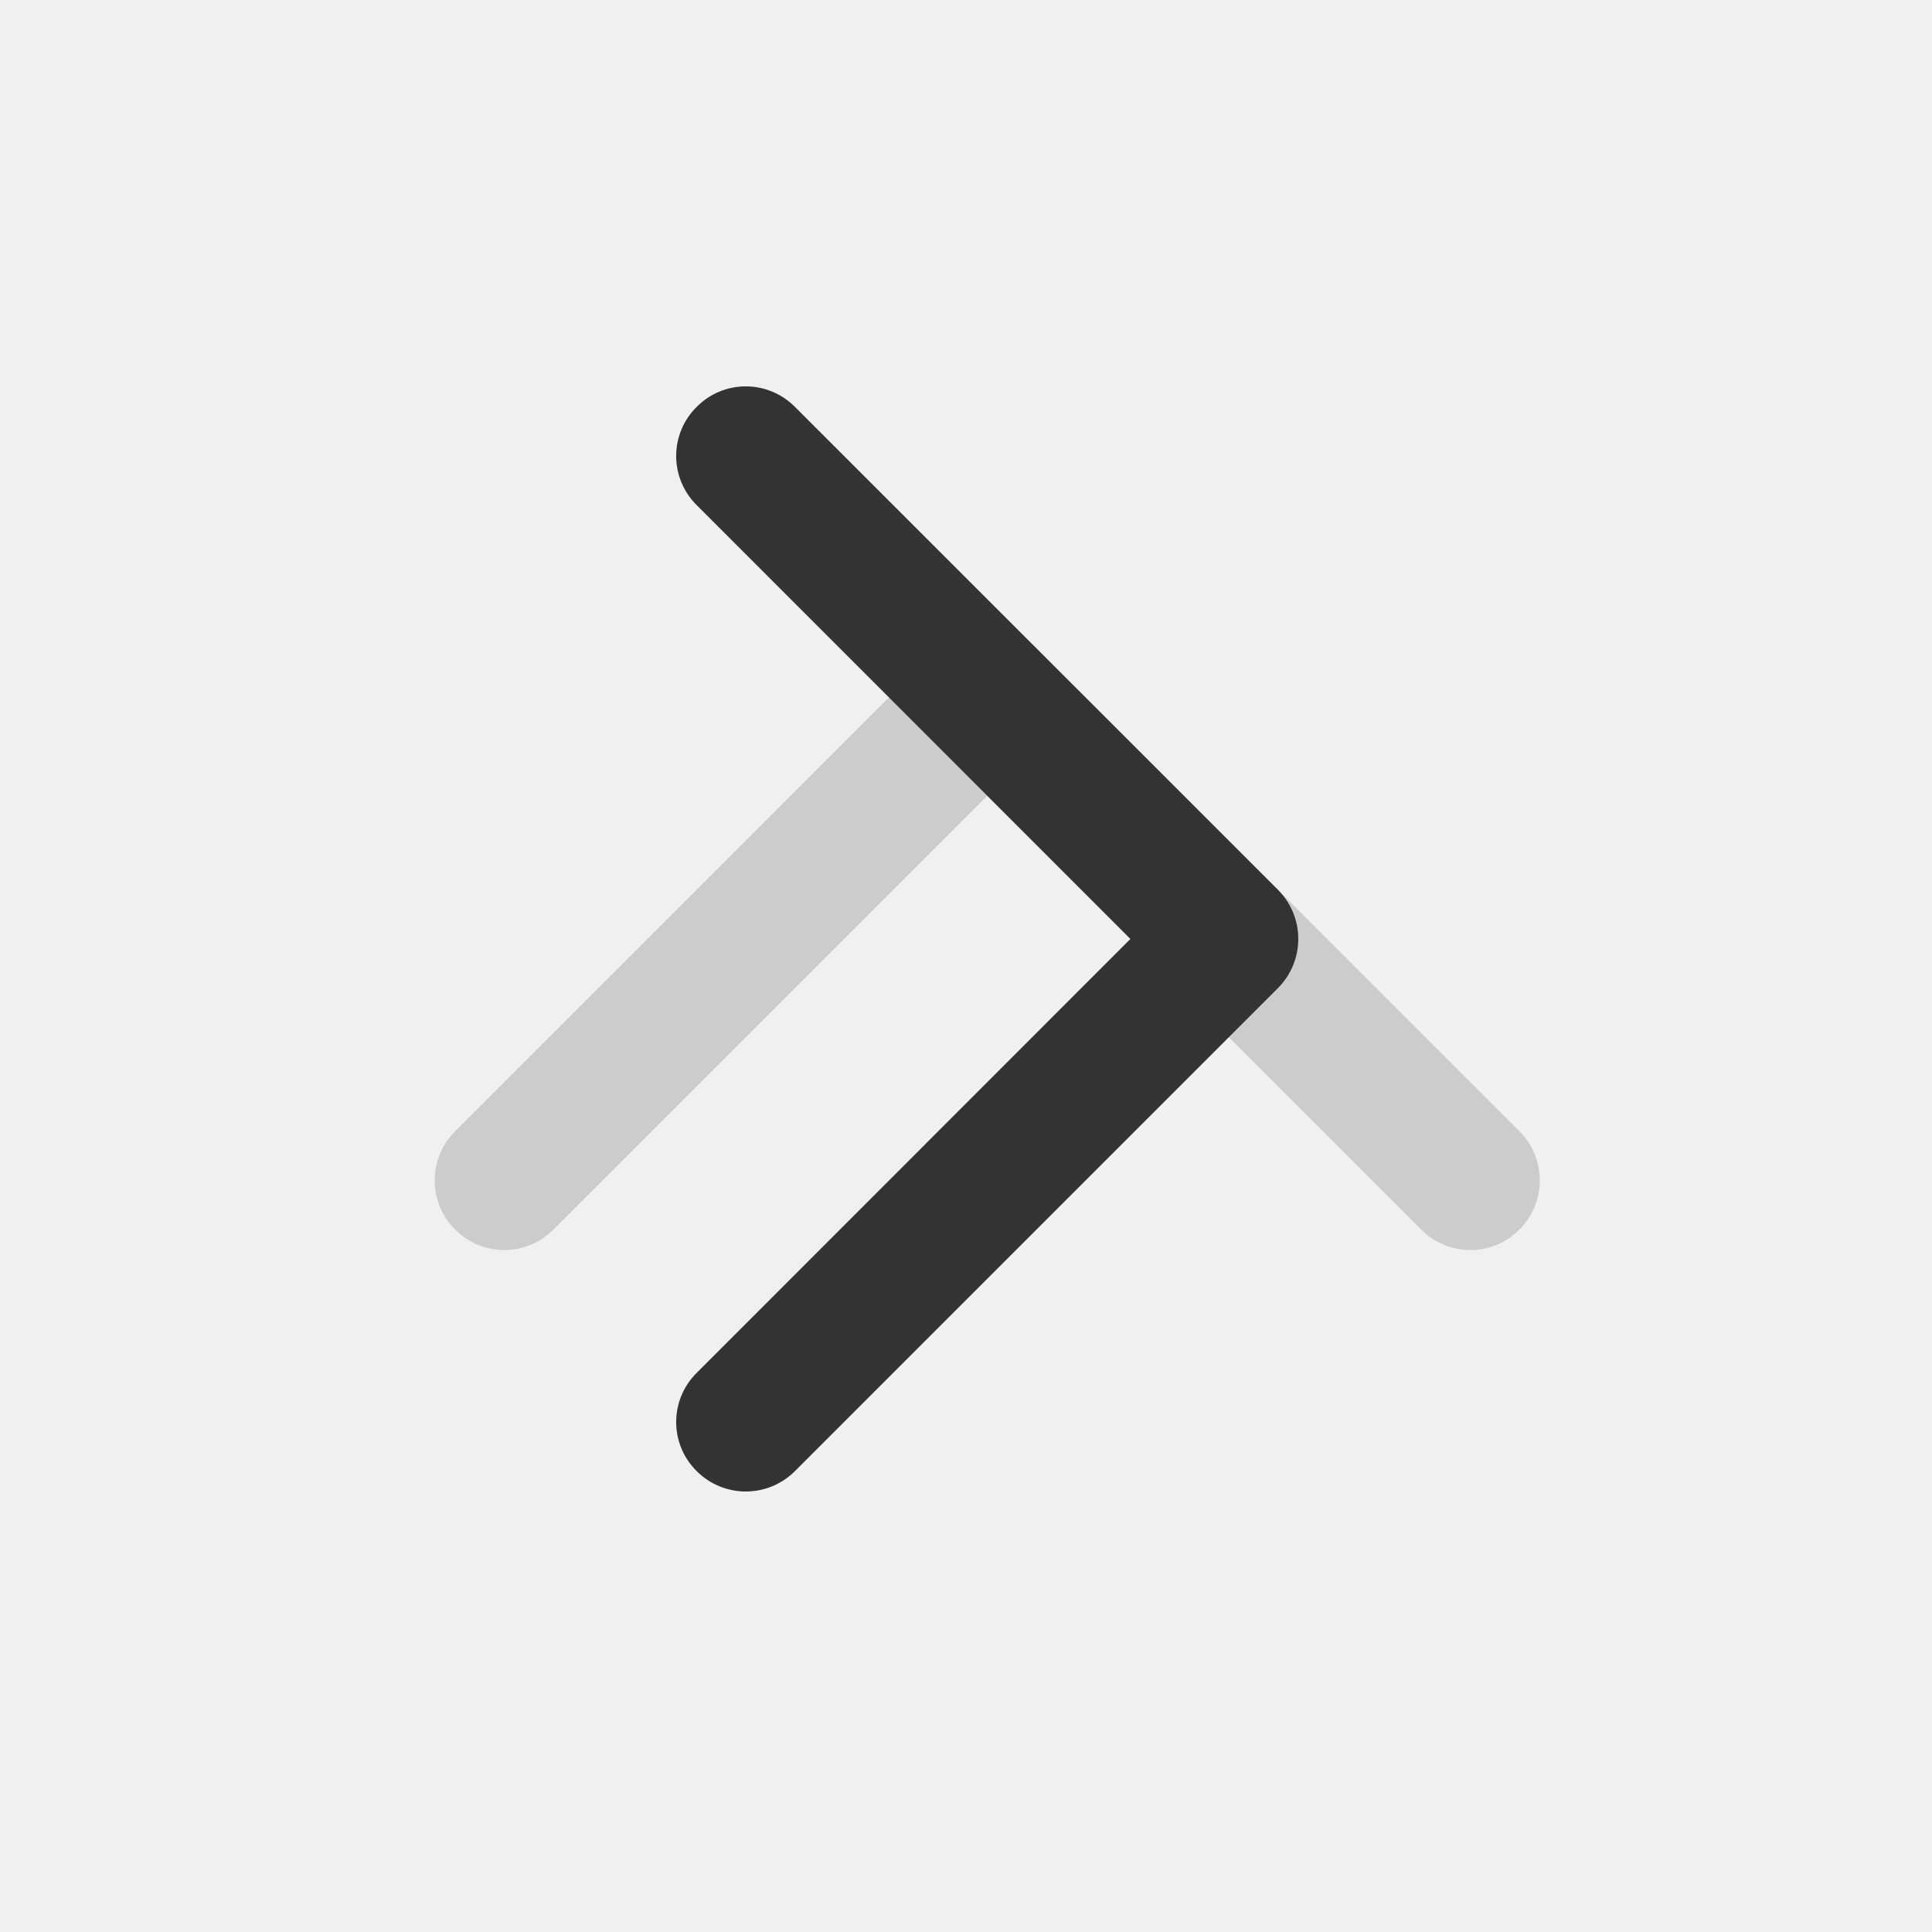
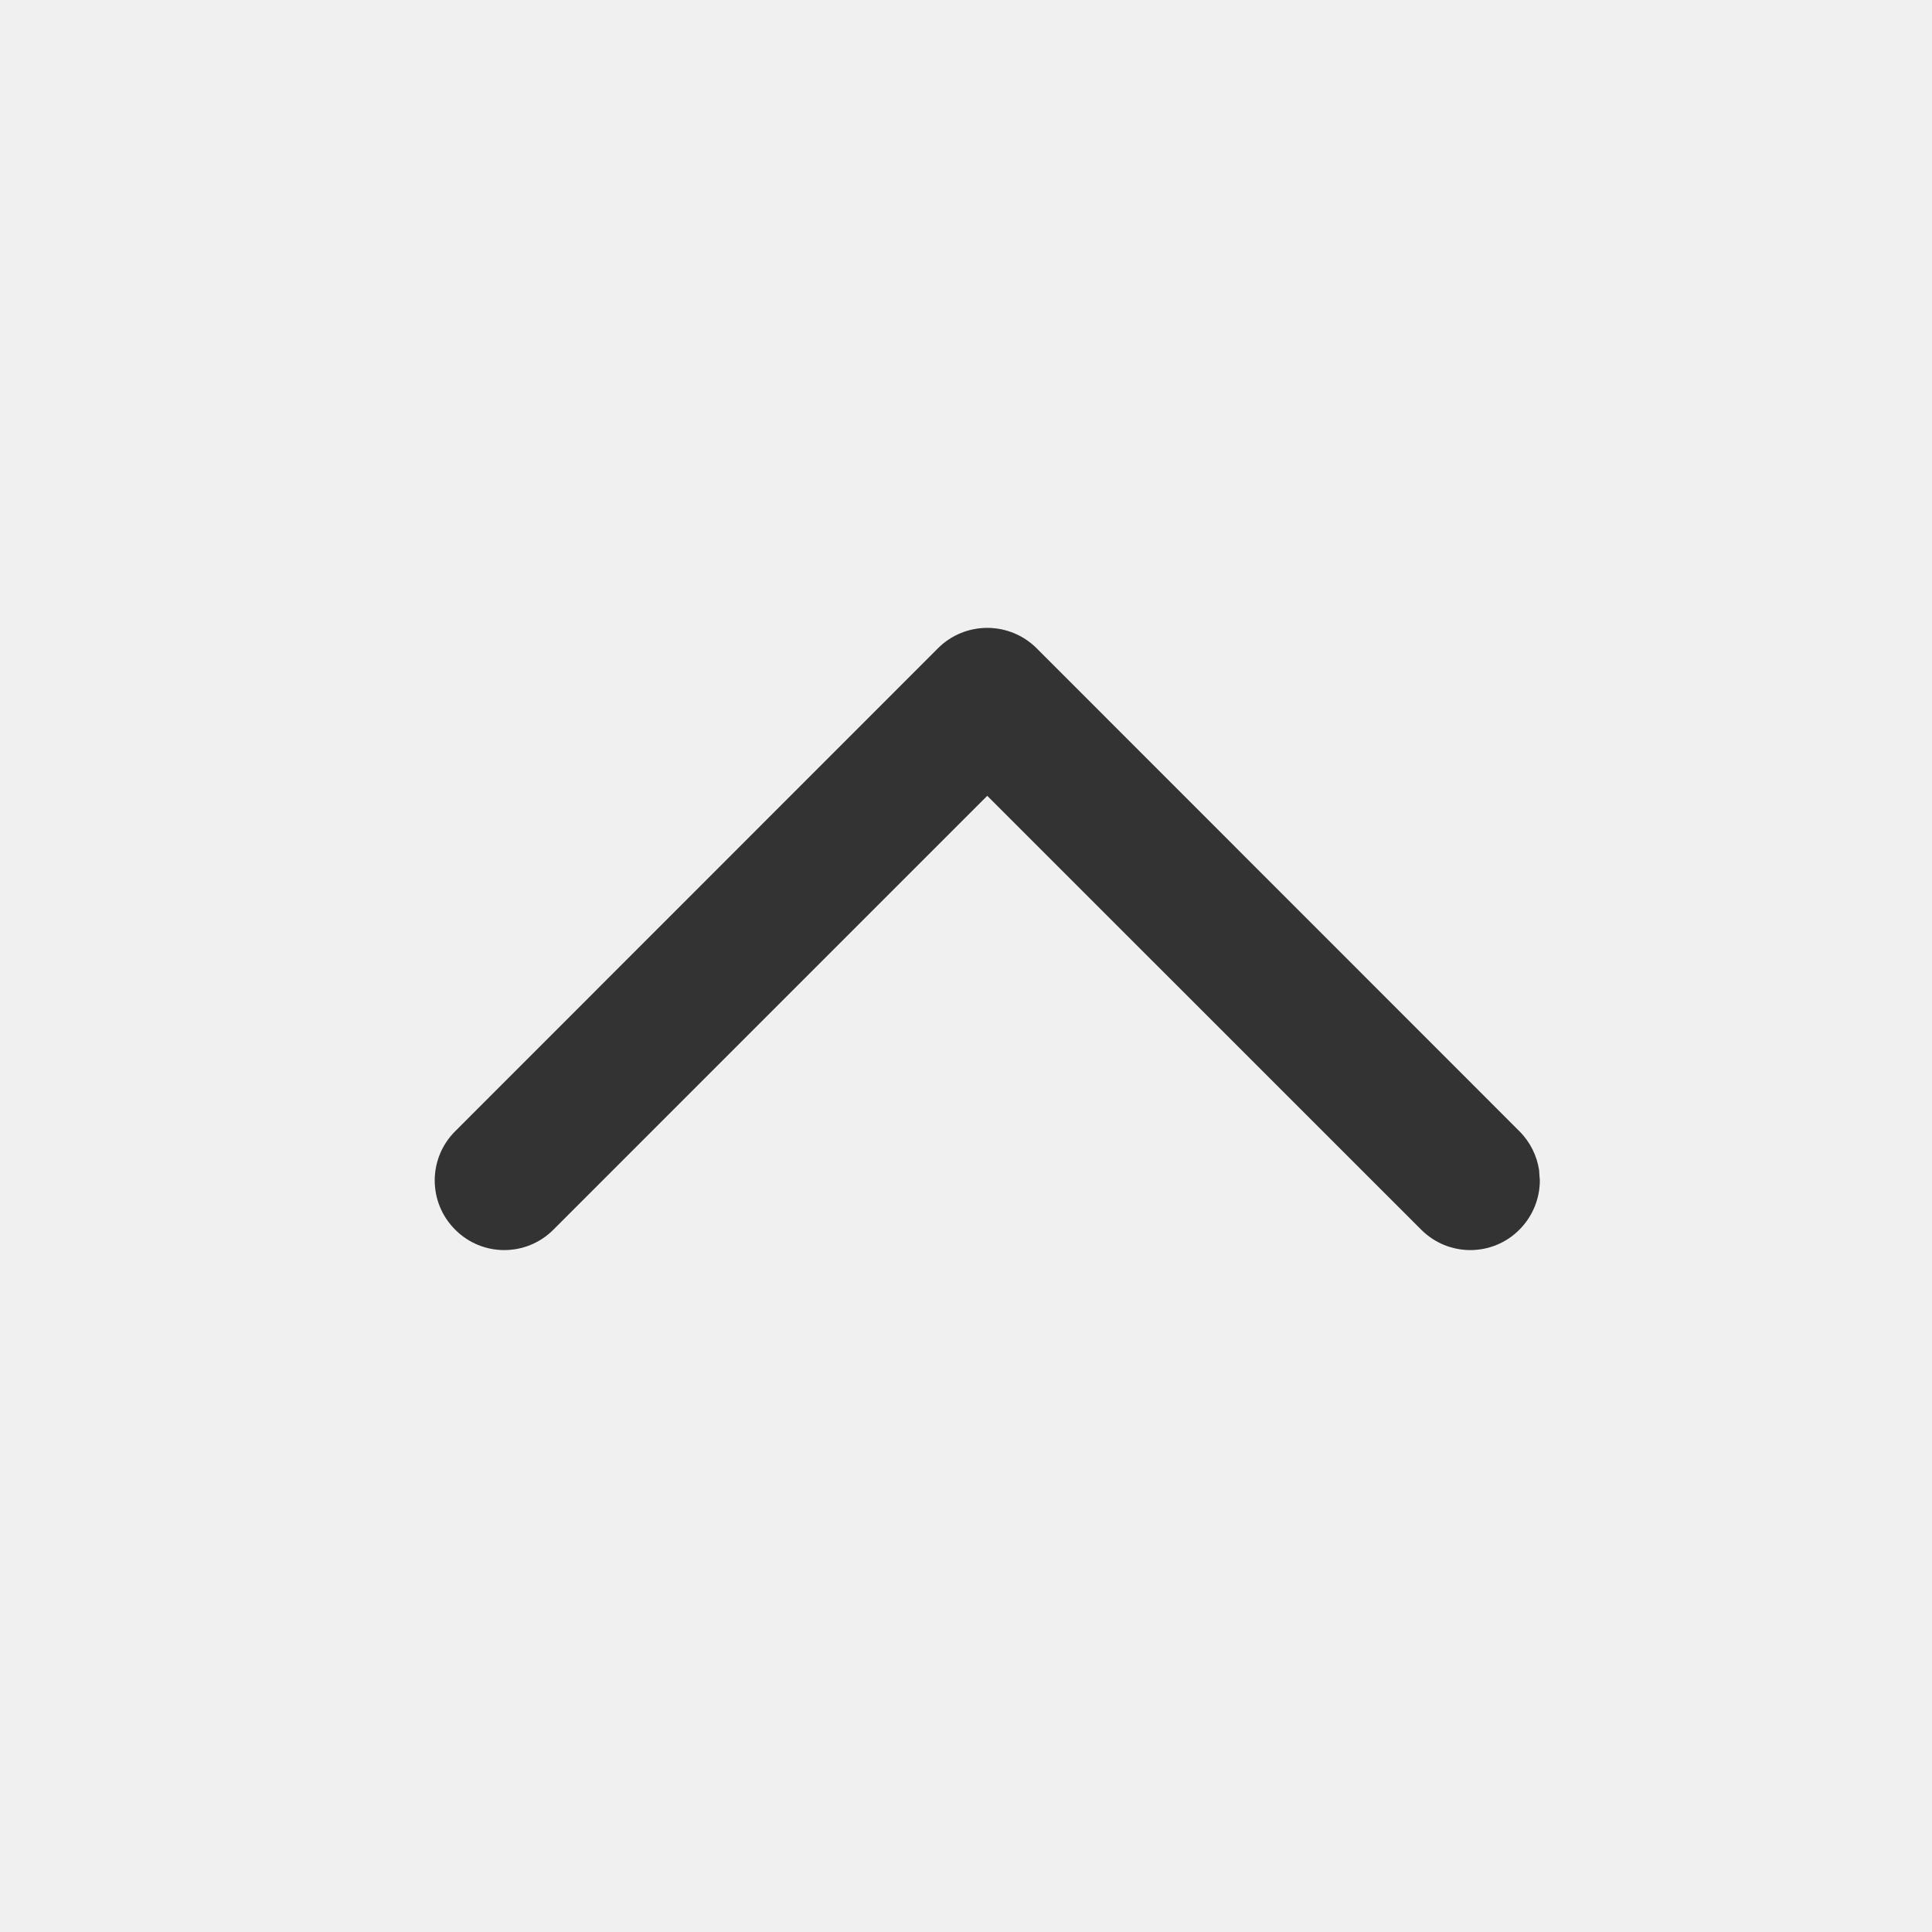
<svg xmlns="http://www.w3.org/2000/svg" xmlns:xlink="http://www.w3.org/1999/xlink" width="20px" height="20px" viewBox="0 0 20 20" version="1.1">
  <defs>
    <rect id="path-1" x="0" y="0" width="20" height="20" />
-     <path d="M7.72,15.44 C7.537,15.44 7.352,15.369 7.212,15.229 C6.929,14.949 6.929,14.493 7.212,14.212 L11.702,9.72 L7.212,5.229 C6.929,4.948 6.929,4.492 7.212,4.212 C7.492,3.929 7.948,3.929 8.229,4.212 L13.229,9.211 C13.51,9.492 13.51,9.947 13.229,10.229 L8.229,15.229 C8.089,15.369 7.904,15.44 7.72,15.44 L7.72,15.44 Z" id="path-3" />
+     <path d="M15.94,12.22 C15.94,12.403 15.869,12.588 15.729,12.729 C15.449,13.011 14.993,13.011 14.712,12.729 L10.22,8.238 L5.729,12.729 C5.448,13.011 4.992,13.011 4.712,12.729 C4.43,12.448 4.43,11.992 4.712,11.711 L9.711,6.71 C9.992,6.43 10.448,6.43 10.73,6.71 L15.729,11.711 C15.841,11.823 15.909,11.964 15.932,12.11 L15.94,12.22 Z" id="path-3" />
  </defs>
  <g id="Icon/Arrow/Up" stroke="none" stroke-width="1" fill="none" fill-rule="evenodd">
    <mask id="mask-2" fill="white">
      <use xlink:href="#path-1" />
    </mask>
    <g id="Mask" />
    <mask id="mask-4" fill="white">
      <use xlink:href="#path-3" />
    </mask>
-     <use id="icon-arrow-up" fill="#CCCCCC" transform="translate(10.22005, 9.71995) rotate(-90) translate(-10.22005, -9.71995) " xlink:href="#path-3" />
+     <use id="icon-arrow-up" fill="#CCCCCC" xlink:href="#path-3" />
    <rect id="Color" fill="#333333" mask="url(#mask-4)" x="0" y="0" width="20" height="20" />
  </g>
</svg>
